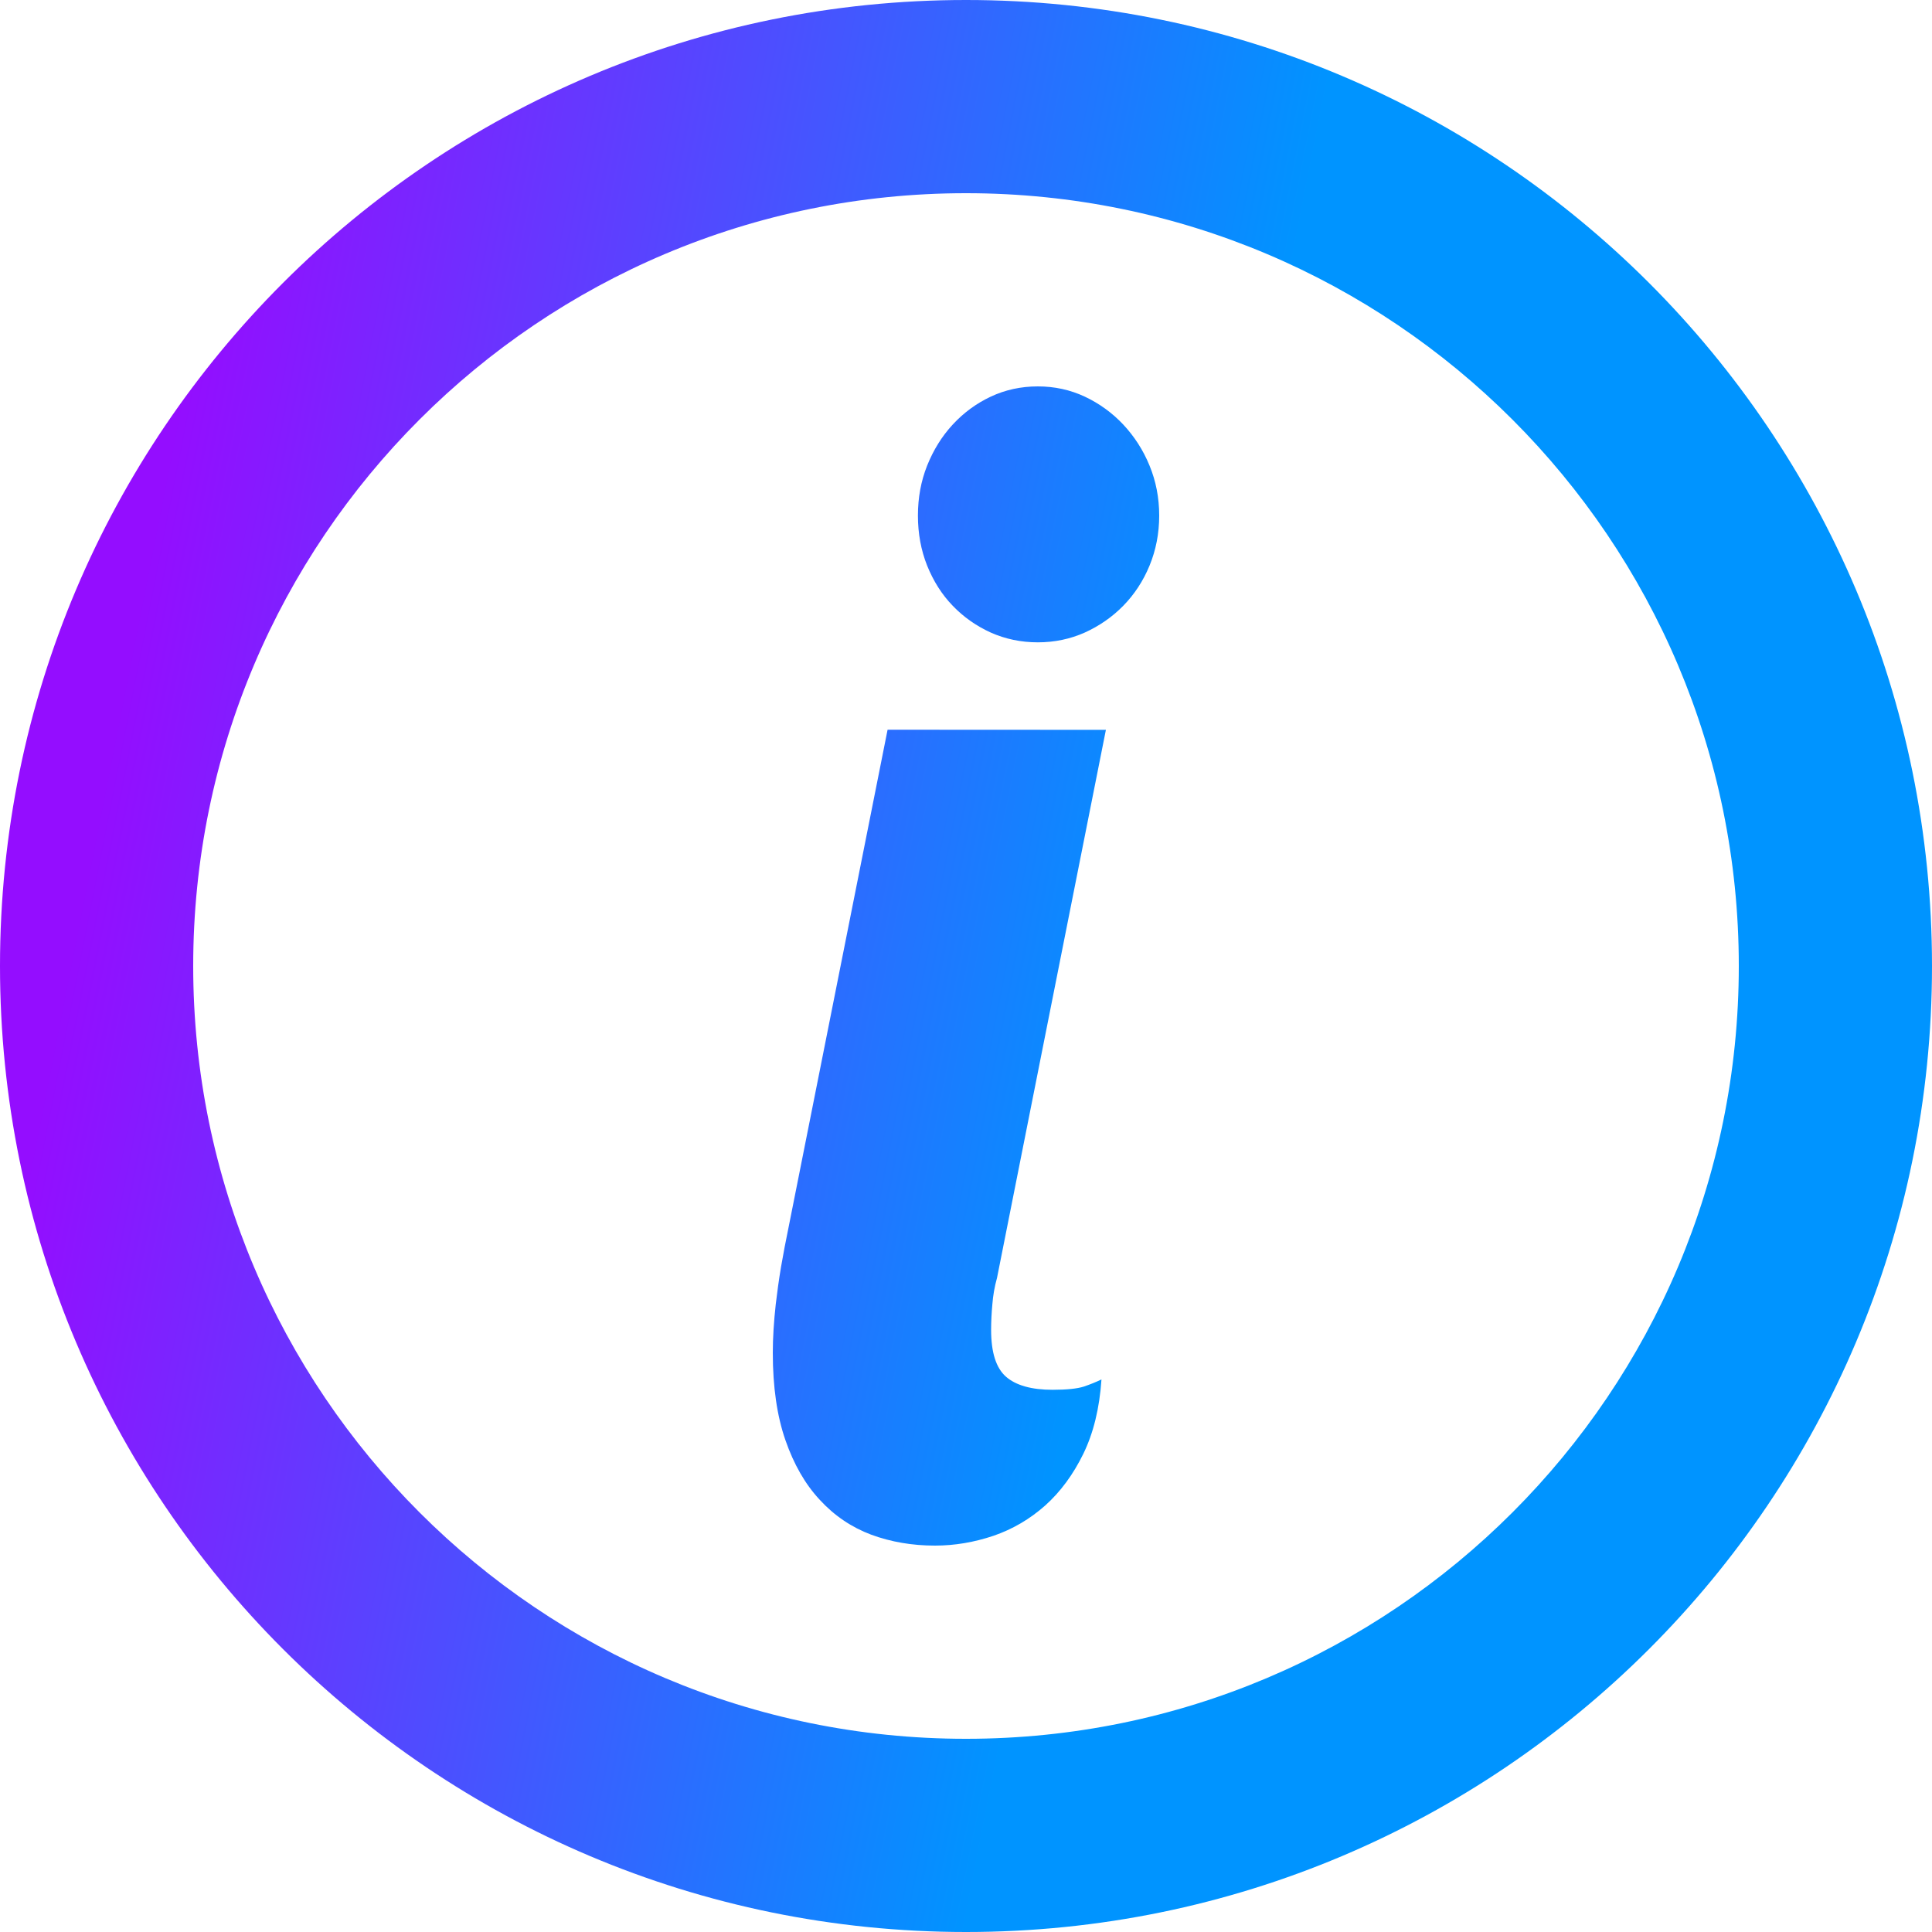
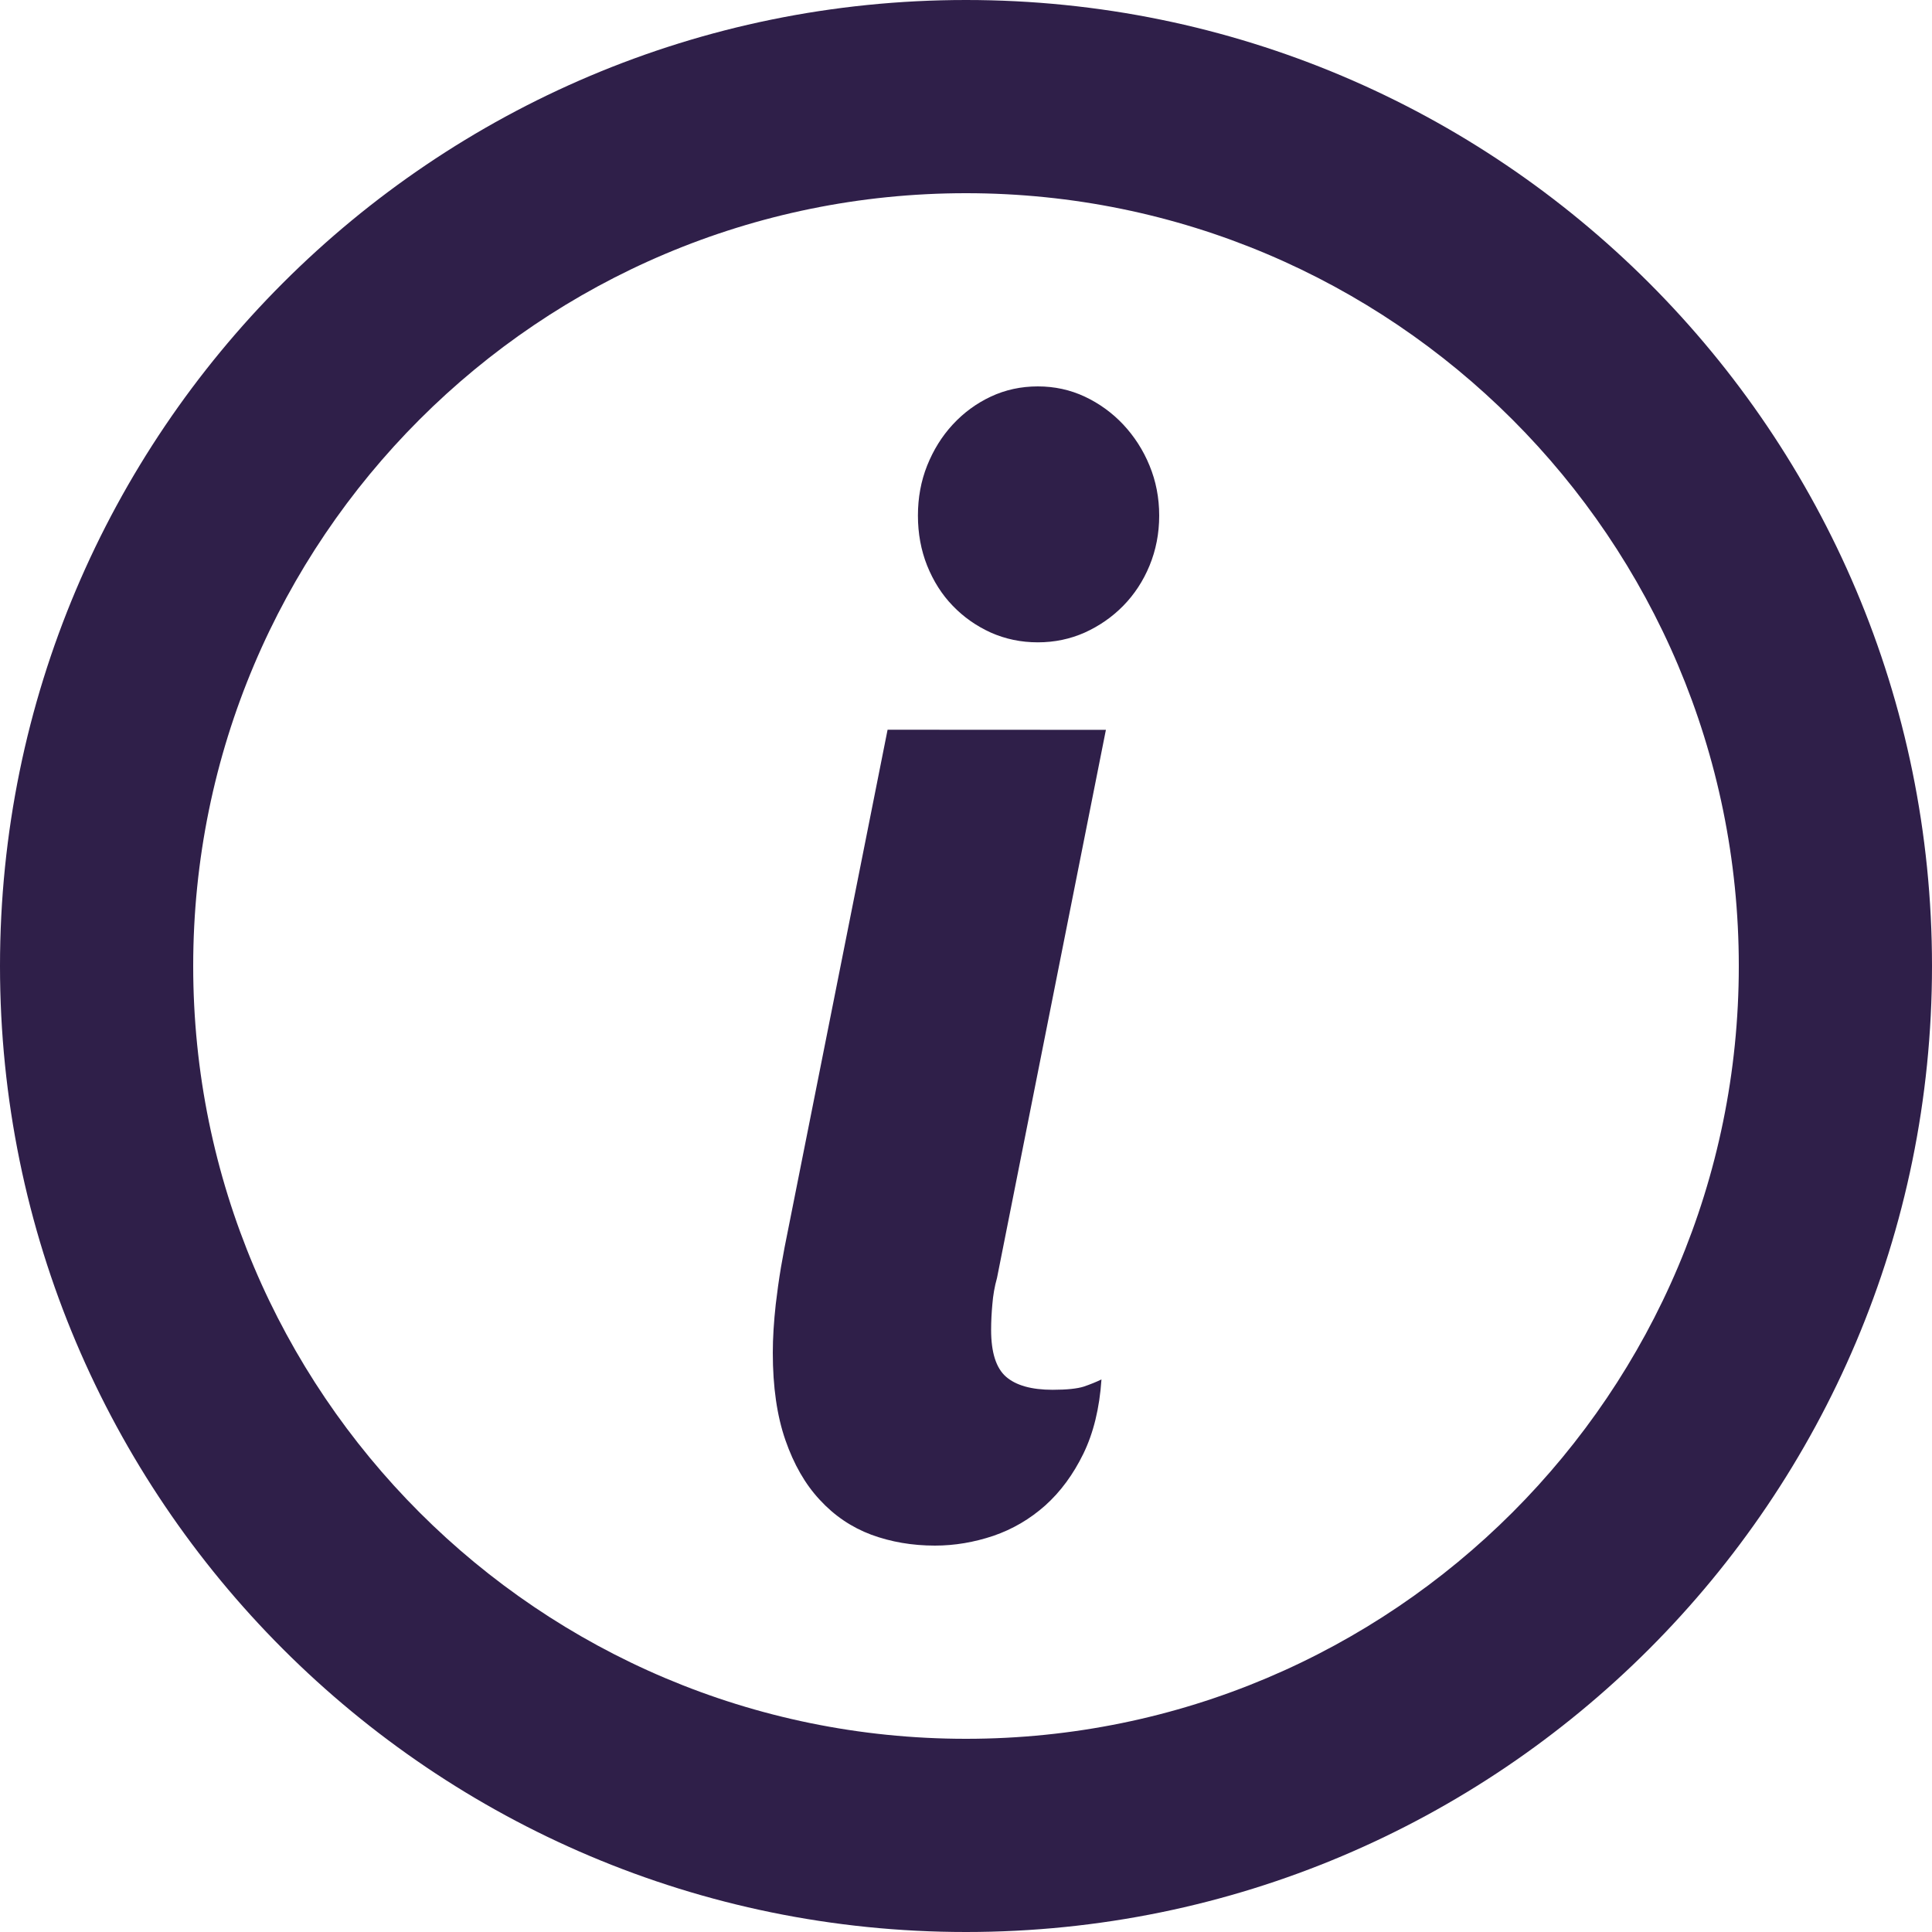
<svg xmlns="http://www.w3.org/2000/svg" width="17" height="17" viewBox="0 0 17 17" fill="none">
  <path d="M8.5 0C13.195 0 17 3.806 17 8.5C17 13.195 13.194 17 8.5 17C3.806 17 0 13.194 0 8.5C0 3.806 3.806 0 8.5 0ZM8.5 1.7C4.744 1.7 1.7 4.744 1.7 8.5C1.7 12.255 4.744 15.3 8.5 15.3C12.256 15.3 15.3 12.255 15.3 8.5C15.3 4.745 12.255 1.7 8.5 1.7ZM9.731 6.422L8.773 11.244C8.751 11.322 8.738 11.4 8.732 11.476C8.725 11.553 8.721 11.627 8.721 11.702C8.721 11.901 8.765 12.038 8.852 12.114C8.939 12.19 9.076 12.229 9.262 12.229C9.388 12.229 9.479 12.219 9.536 12.201C9.592 12.182 9.644 12.161 9.692 12.138C9.675 12.392 9.621 12.611 9.532 12.793C9.443 12.975 9.331 13.127 9.197 13.247C9.062 13.367 8.91 13.456 8.741 13.514C8.571 13.571 8.4 13.6 8.227 13.6C8.026 13.6 7.84 13.568 7.666 13.504C7.493 13.439 7.342 13.337 7.214 13.198C7.085 13.06 6.985 12.885 6.911 12.672C6.837 12.459 6.8 12.203 6.8 11.903C6.8 11.773 6.809 11.631 6.826 11.476C6.838 11.373 6.853 11.264 6.872 11.15L6.904 10.974L7.81 6.421L9.731 6.422ZM9.132 3.4C9.279 3.4 9.417 3.43 9.545 3.49C9.673 3.55 9.787 3.633 9.884 3.736C9.981 3.84 10.059 3.96 10.115 4.097C10.171 4.233 10.2 4.379 10.2 4.537C10.2 4.694 10.171 4.841 10.115 4.977C10.059 5.113 9.981 5.231 9.884 5.33C9.787 5.429 9.673 5.508 9.545 5.566C9.417 5.623 9.279 5.652 9.132 5.652C8.984 5.652 8.846 5.623 8.718 5.566C8.59 5.508 8.478 5.429 8.383 5.33C8.287 5.231 8.213 5.113 8.158 4.977C8.104 4.841 8.077 4.694 8.077 4.537C8.077 4.379 8.104 4.233 8.158 4.097C8.213 3.96 8.287 3.84 8.383 3.736C8.478 3.633 8.59 3.55 8.718 3.49C8.846 3.43 8.984 3.4 9.132 3.4Z" fill="url(#paint0_linear_418_1416)" />
  <defs>
    <linearGradient id="paint0_linear_418_1416" x1="1.76" y1="2.55" x2="10.987" y2="4.367" gradientUnits="userSpaceOnUse">
-       <stop stop-color="#940DFF" />
-       <stop offset="1" stop-color="#0094FF" />
-       <stop offset="1" stop-color="#0094FF" />
+       <stop stop-color="#2f1f49" />
+       <stop offset="1" stop-color="#2f1f49" />
+       <stop offset="1" stop-color="#2f1f49" />
    </linearGradient>
  </defs>
</svg>
